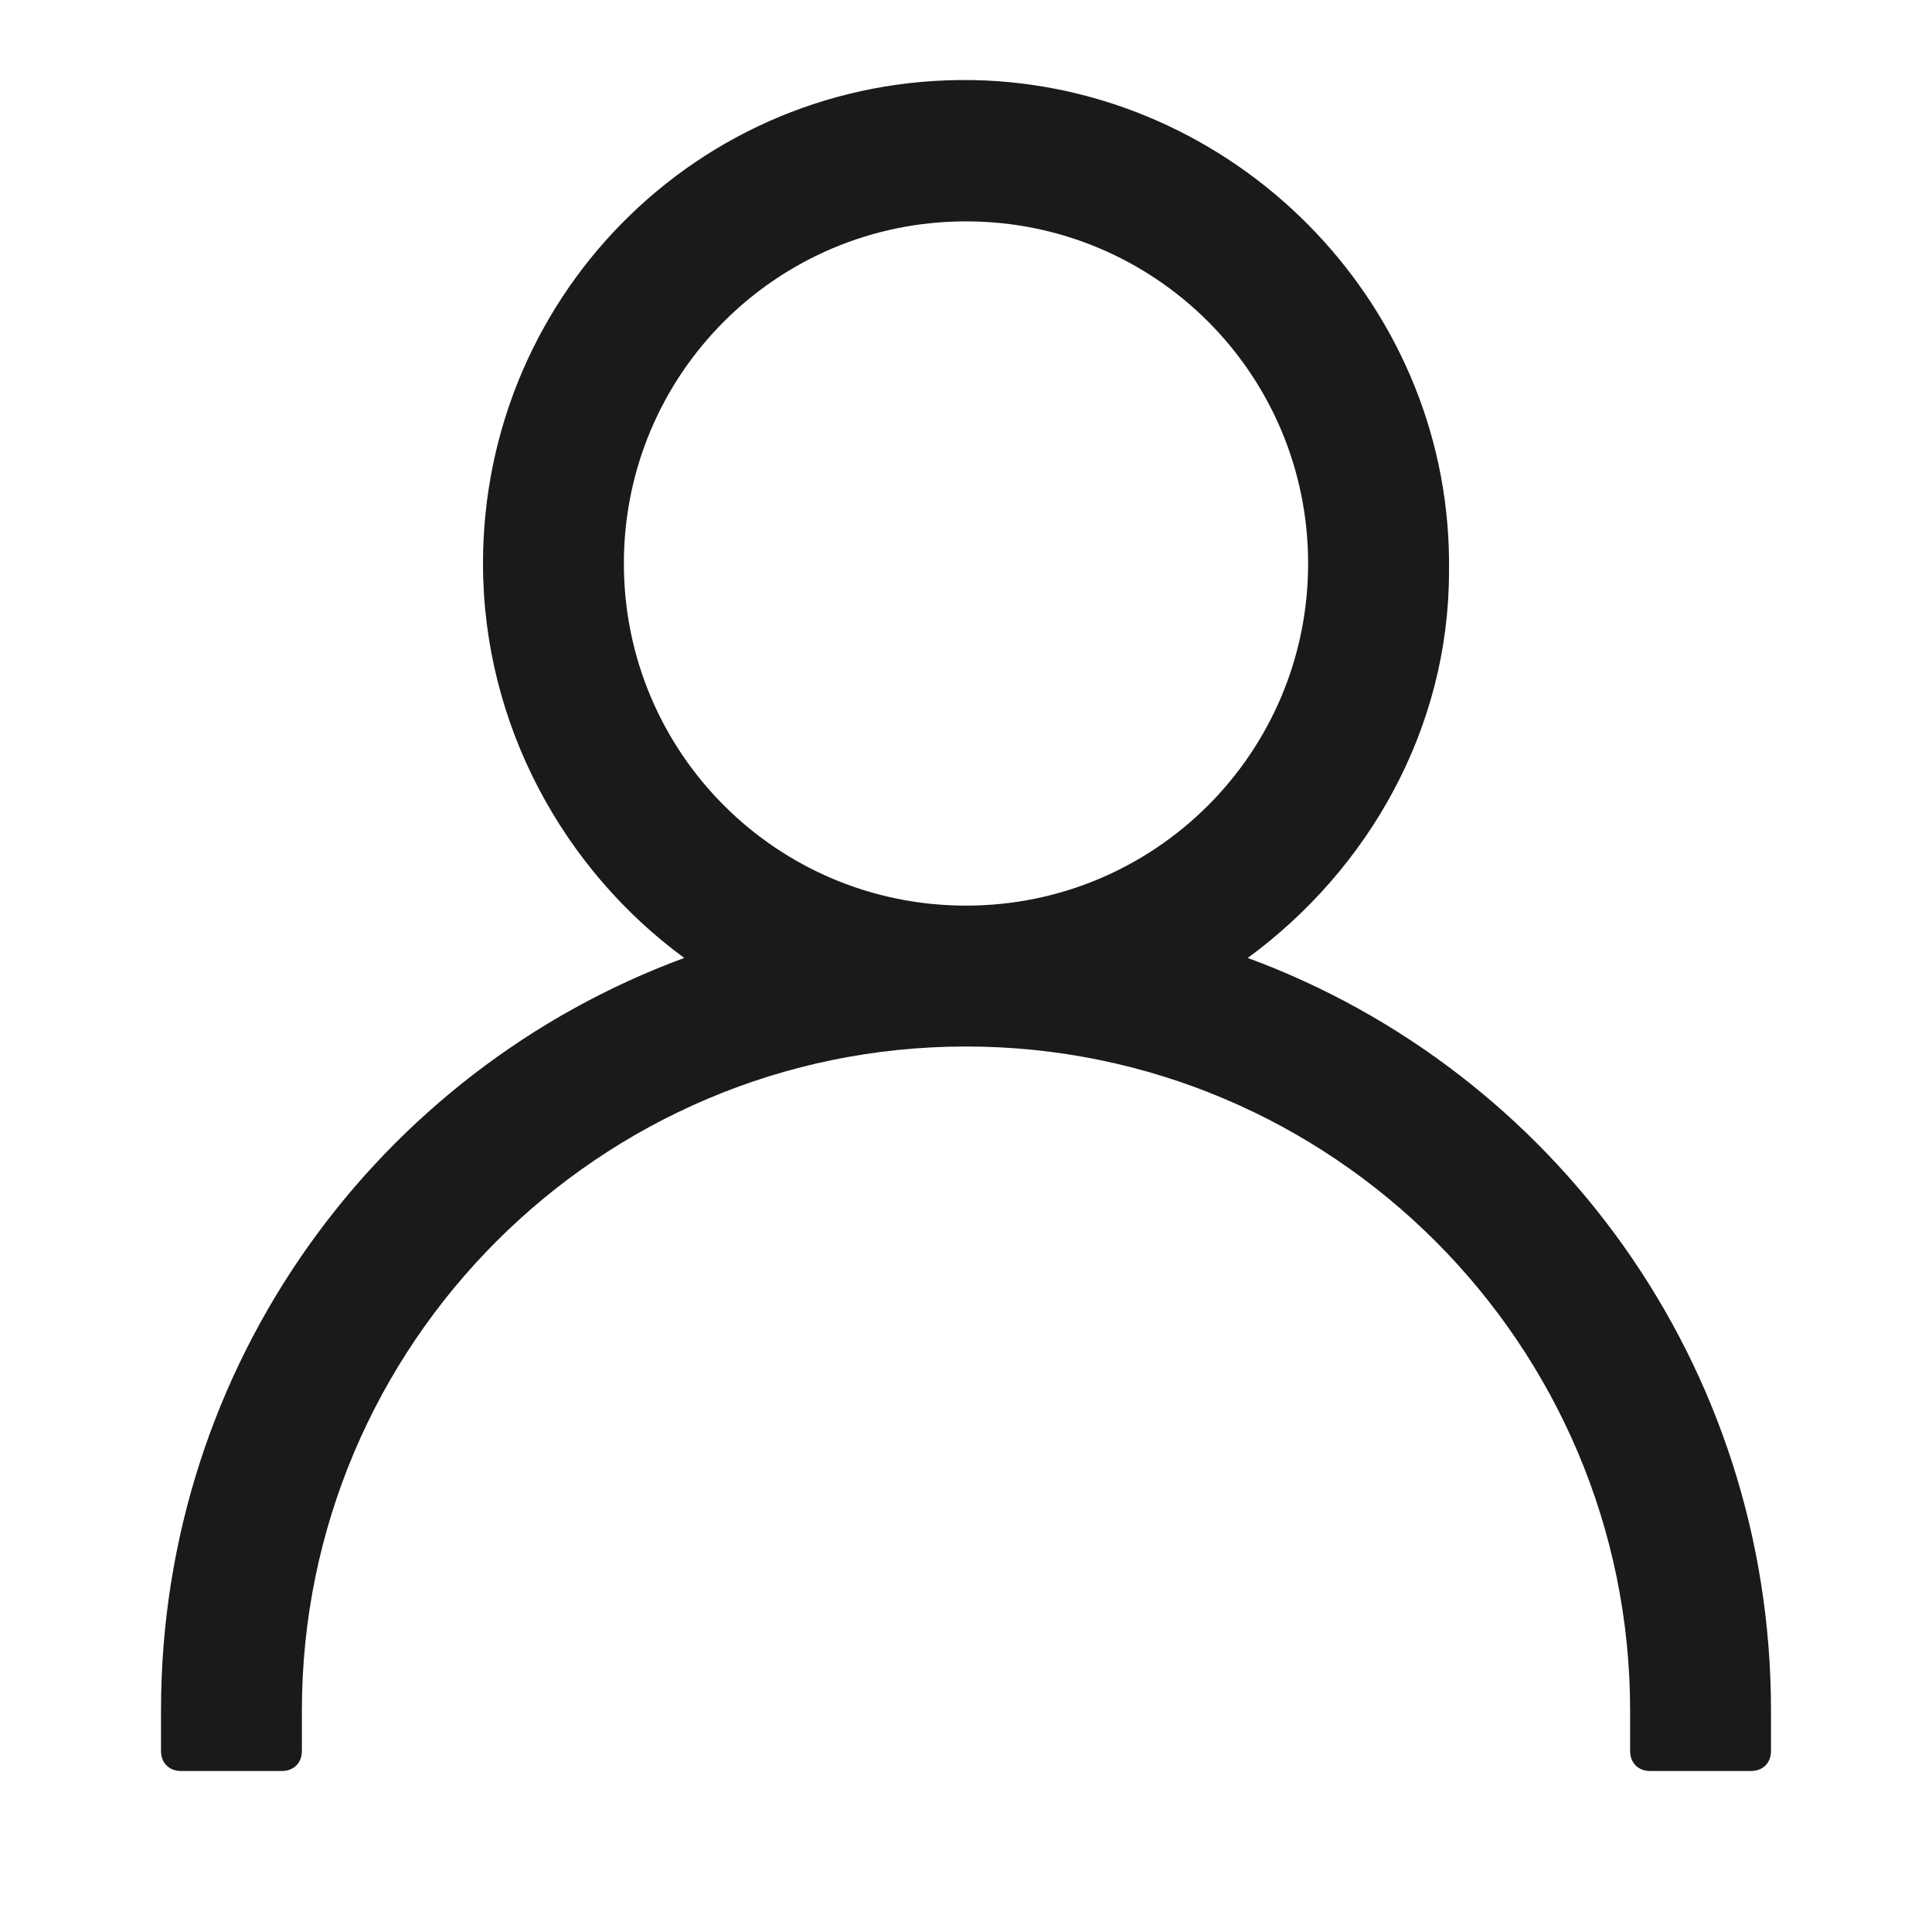
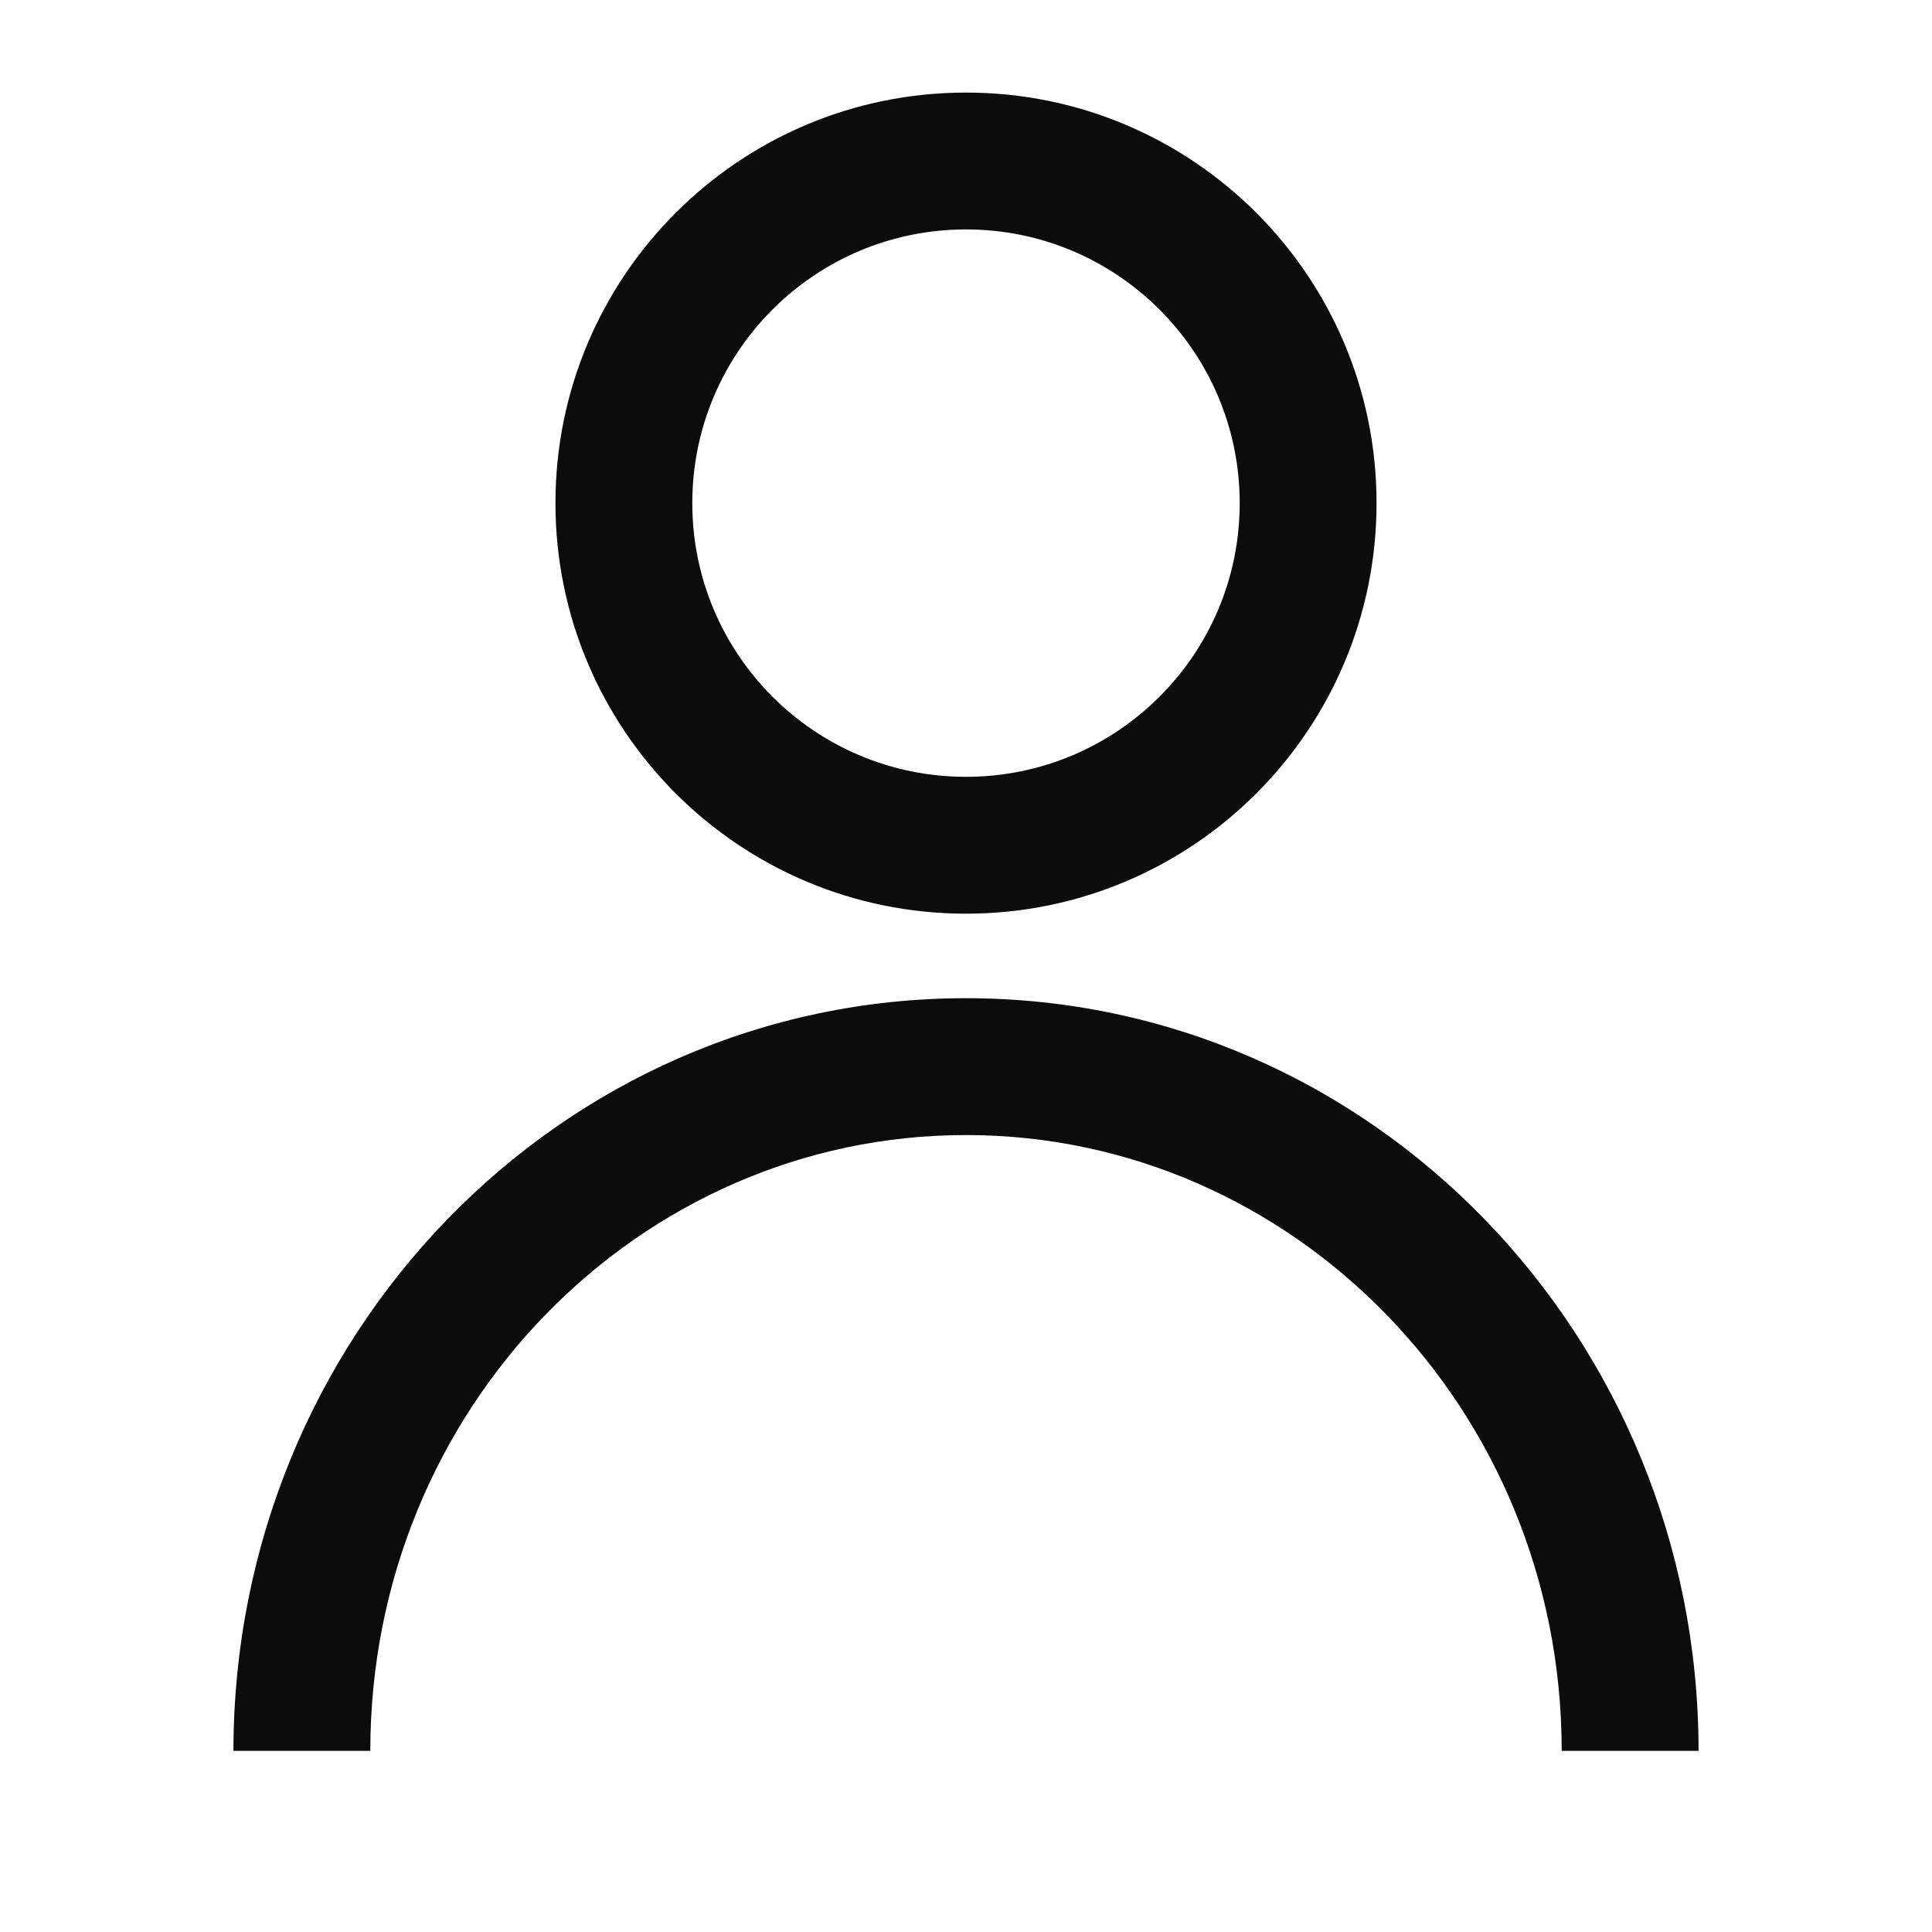
- <svg xmlns="http://www.w3.org/2000/svg" width="24" height="24" fill="none">
-   <path d="M3.75 21.25C3.75 16.7 7.45 13 12 13s8.25 3.7 8.25 8.25v.5c0 .15.1.25.25.25h1.25c.15 0 .25-.1.25-.25v-.5c0-4.3-2.7-7.95-6.5-9.35C17 10.8 18 9.05 18 7.1c.05-3.25-2.55-5.95-5.75-6.1C8.8.85 6 3.6 6 7c0 2 1 3.8 2.5 4.9C4.7 13.3 2 16.95 2 21.25v.5c0 .15.1.25.25.25H3.5c.15 0 .25-.1.25-.25v-.5ZM7.75 7c0-2.35 1.9-4.25 4.25-4.25s4.25 1.9 4.25 4.25-1.9 4.25-4.25 4.25S7.75 9.35 7.75 7Z" fill="#1A1A1A" />
+ <svg xmlns="http://www.w3.org/2000/svg" width="24" height="24" viewBox="0 0 24 24" fill="none">
+   <path fill-rule="evenodd" clip-rule="evenodd" d="M12 14.1C7.937 14.1 4.6 17.501 4.6 21.75H2.9C2.9 16.61 6.95 12.4 12 12.4C17.049 12.4 21.1 16.61 21.1 21.75H19.4C19.4 17.501 16.063 14.1 12 14.1Z" fill="#0C0C0C" />
+   <path fill-rule="evenodd" clip-rule="evenodd" d="M12 2.85C10.122 2.85 8.6 4.372 8.6 6.25C8.6 8.128 10.122 9.65 12 9.65C13.878 9.65 15.4 8.128 15.4 6.25C15.4 4.372 13.878 2.85 12 2.85ZM6.9 6.25C6.9 3.433 9.183 1.15 12 1.15C14.817 1.15 17.1 3.433 17.1 6.25C17.1 9.067 14.817 11.35 12 11.35C9.183 11.35 6.9 9.067 6.9 6.25Z" fill="#0C0C0C" />
</svg>
